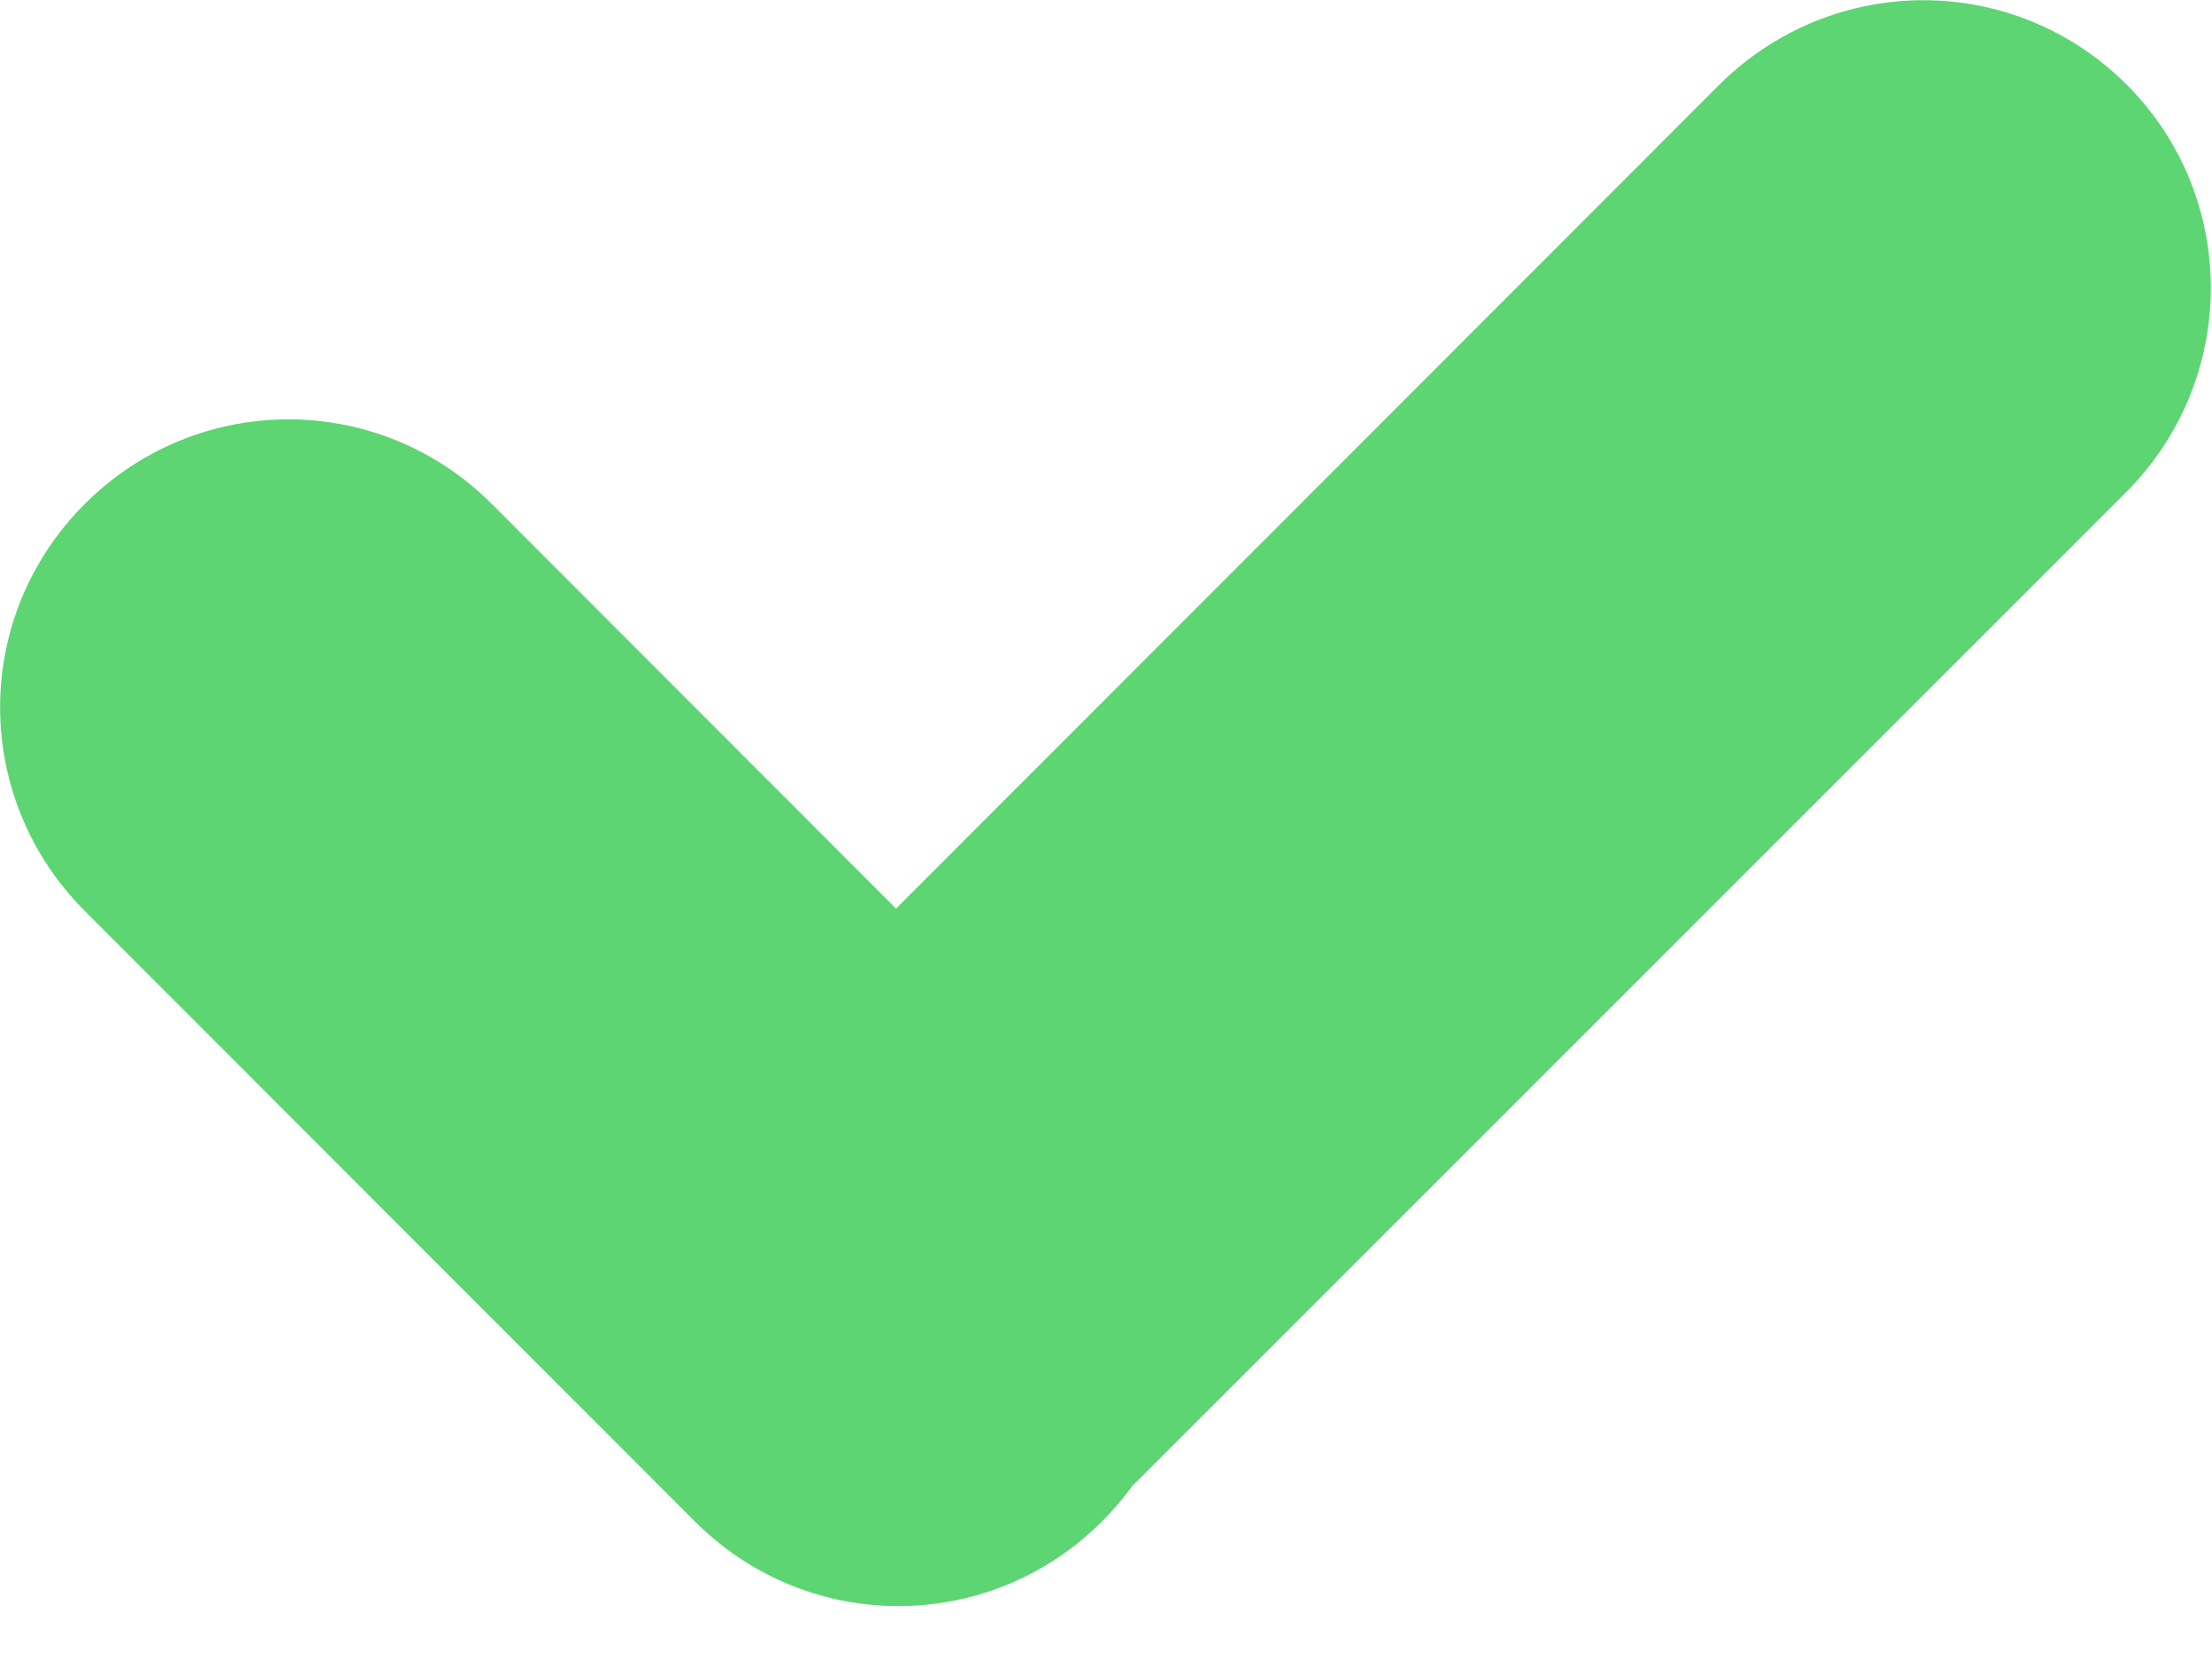
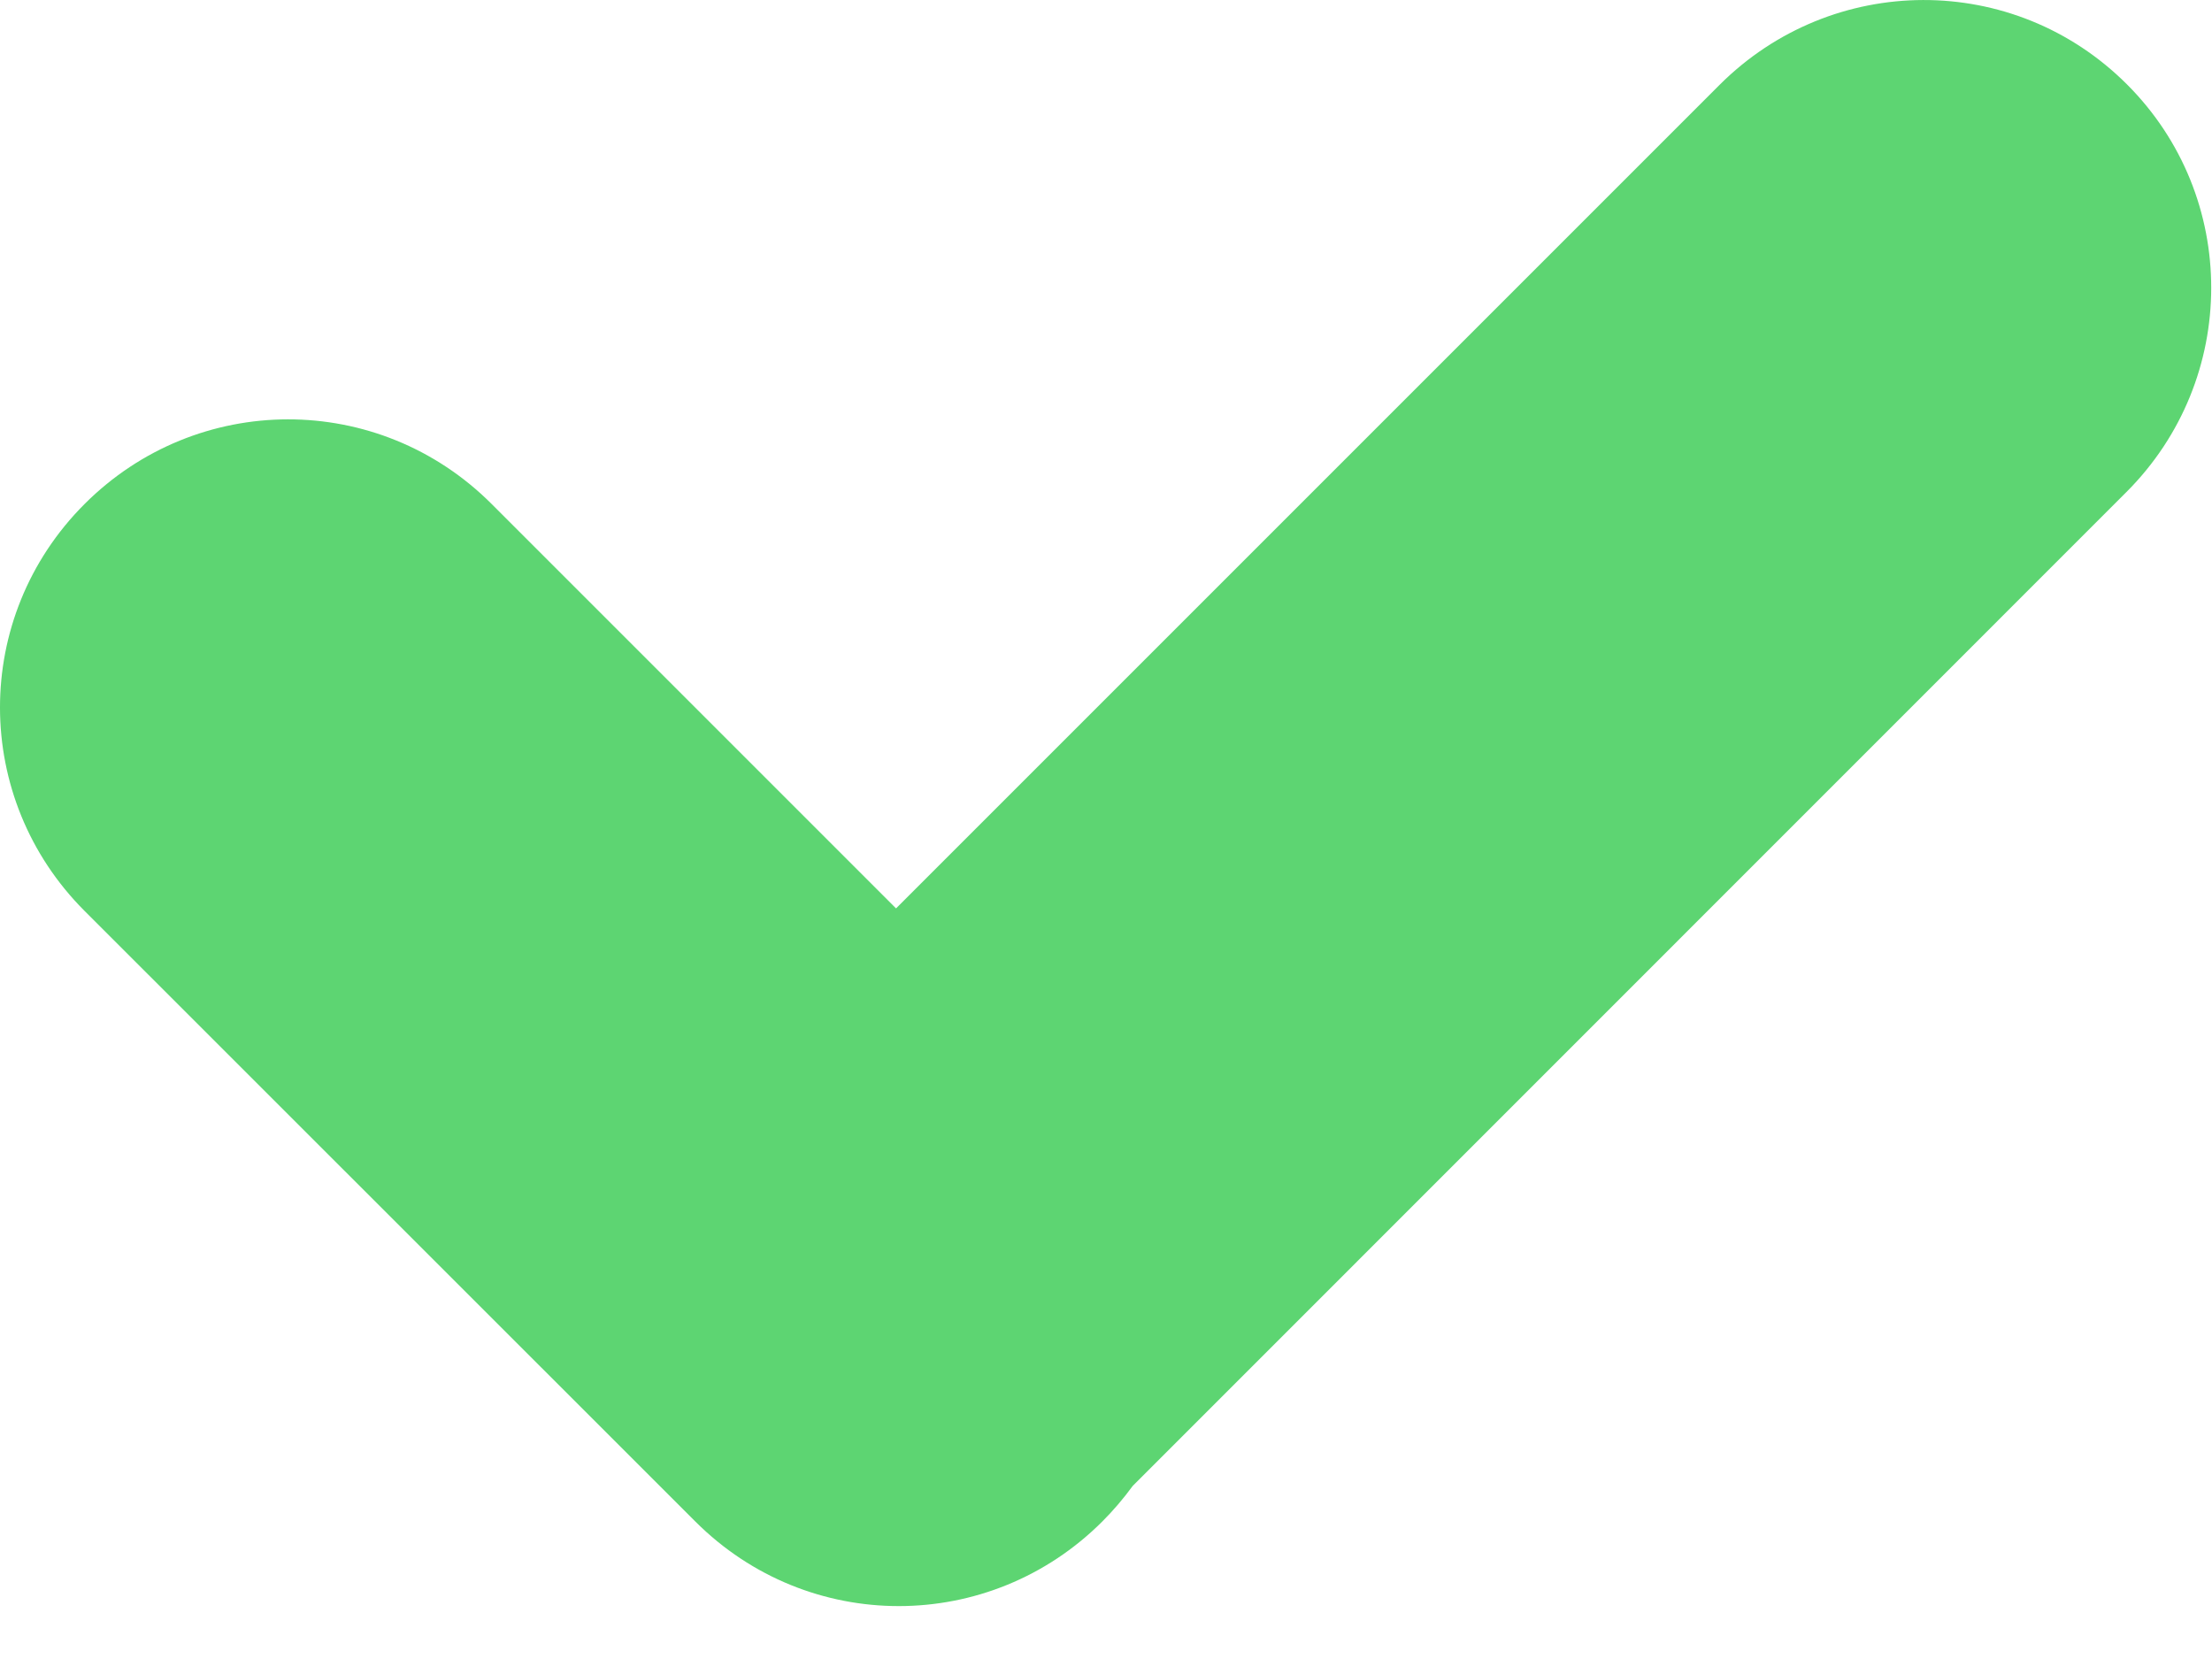
- <svg xmlns="http://www.w3.org/2000/svg" width="12" height="9" viewBox="0 0 12 9">
-   <path d="M4.86 4.928L2.668 2.734c-.614-.614-1.598-.61-2.208 0-.615.614-.61 1.598 0 2.208L3.77 8.254c.614.614 1.598.61 2.208 0 .06-.06.116-.126.165-.193l5.39-5.39c.613-.613.614-1.602.004-2.212-.615-.614-1.6-.608-2.212.003L4.86 4.93z" fill="#5DD572" fill-rule="evenodd" />
+ <svg xmlns="http://www.w3.org/2000/svg" width="12px" height="9px" viewBox="0 0 12 9" version="1.1">
+   <defs />
+   <g id="Landing" stroke="none" stroke-width="1" fill="none" fill-rule="evenodd">
+     <g id="landing-try-it-free-ok-01" transform="translate(-1267, -805)" fill="#5DD572">
+       <g id="content" transform="translate(976, 253)">
+         <g id="btn" transform="translate(250, 516)">
+           <path d="M45.861,40.928 L43.667,38.734 C43.053,38.12 42.069,38.124 41.459,38.734 C40.845,39.348 40.849,40.332 41.459,40.942 L44.772,44.254 C45.386,44.868 46.37,44.864 46.98,44.254 C47.041,44.193 47.096,44.128 47.145,44.061 L52.536,38.669 C53.148,38.057 53.149,37.068 52.539,36.458 C51.925,35.844 50.939,35.85 50.328,36.461 L45.861,40.928 Z" id="Rectangle-121" />
+         </g>
+       </g>
+     </g>
+   </g>
</svg>
